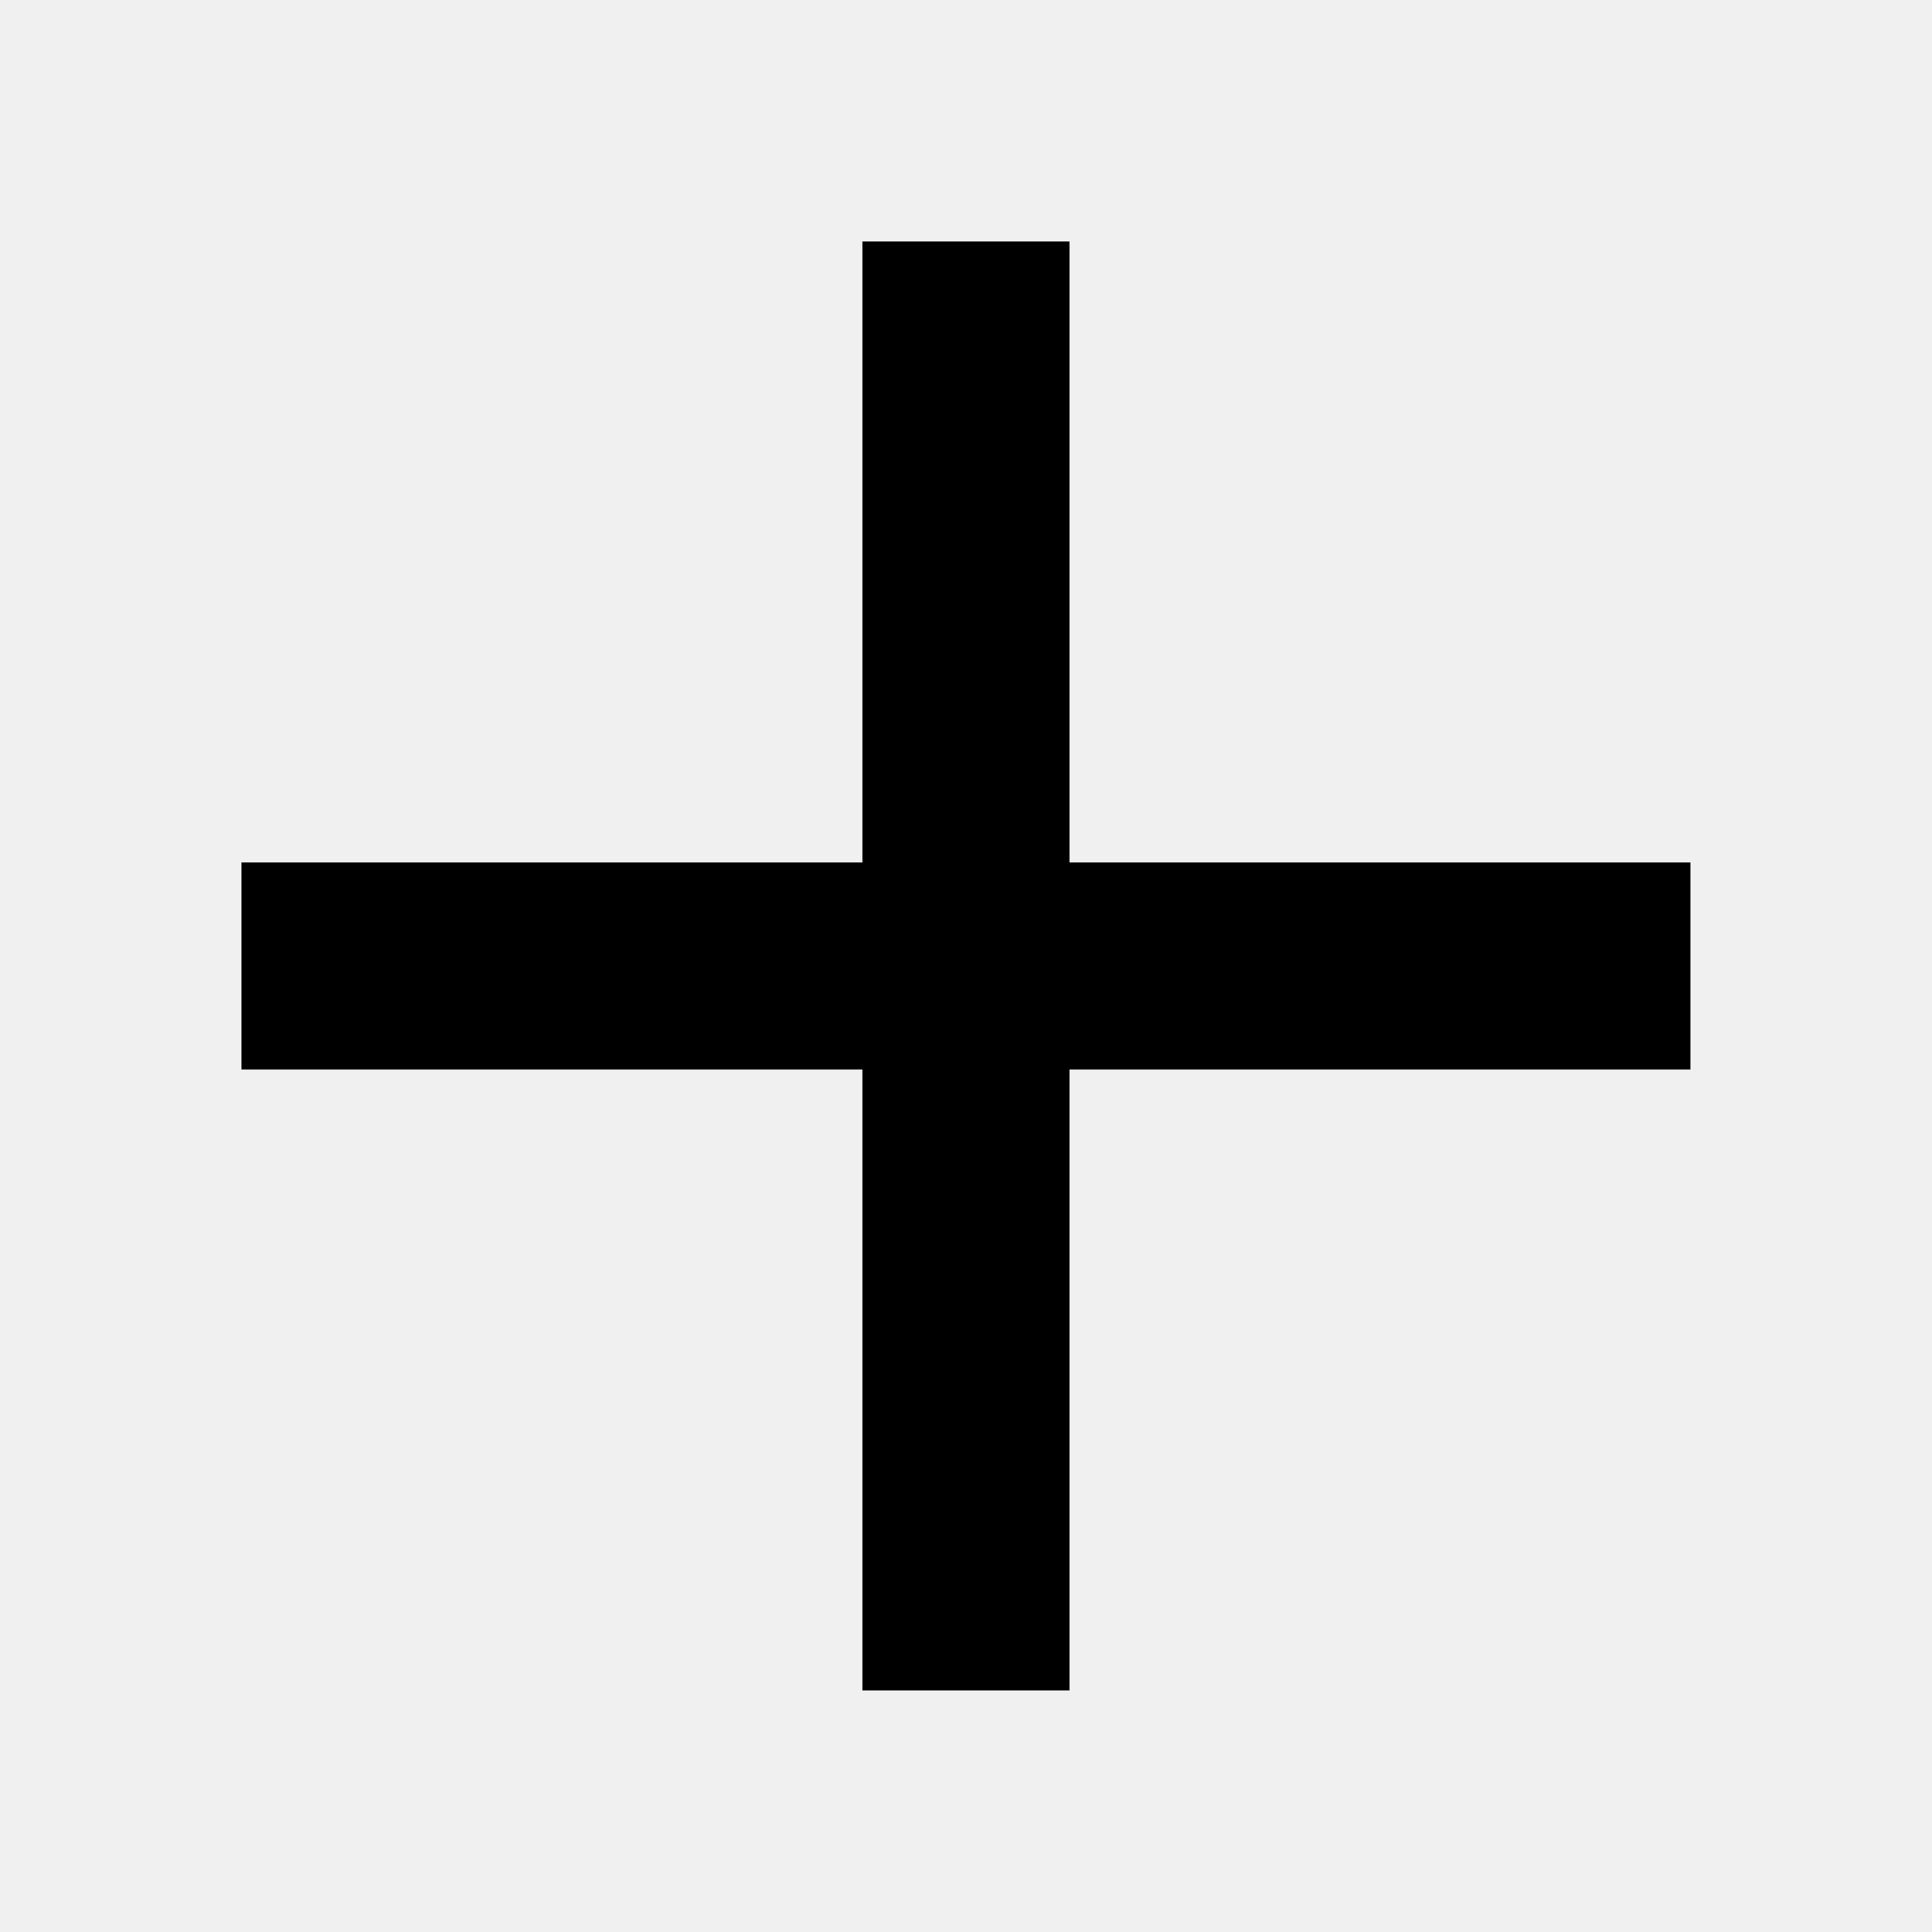
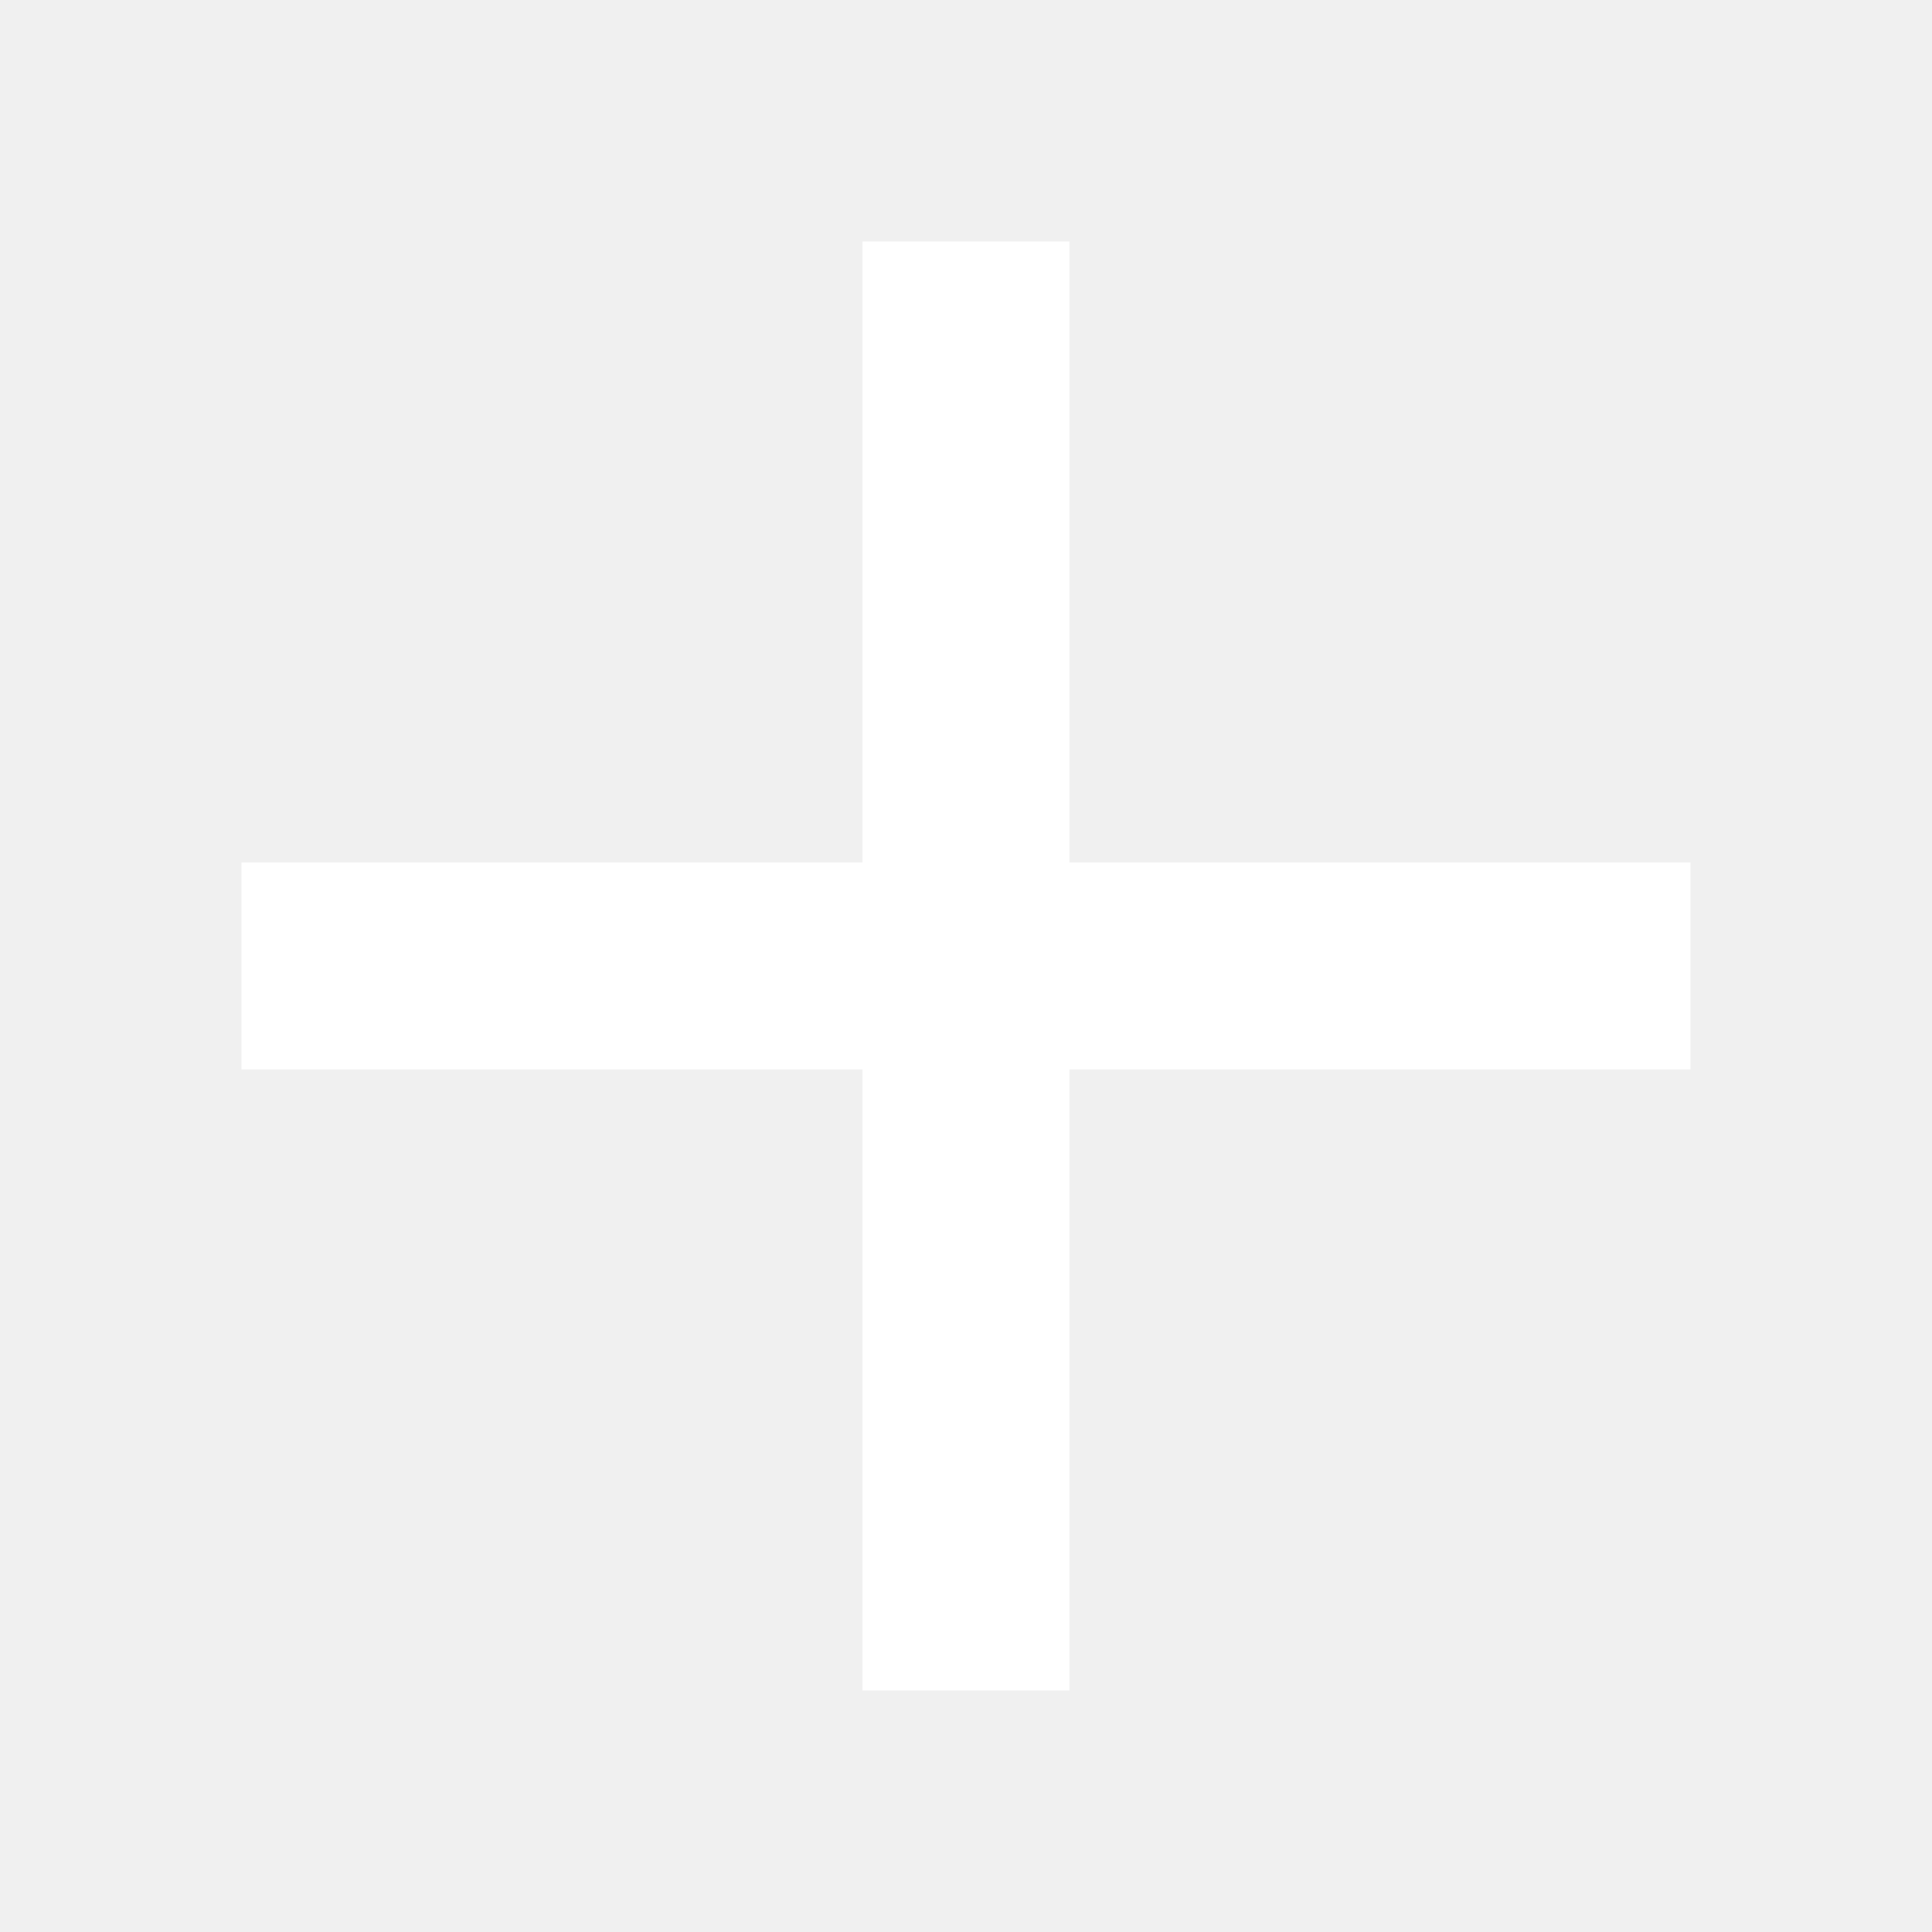
- <svg xmlns="http://www.w3.org/2000/svg" viewBox="0 0 16 16" height="16" width="16" xml:space="preserve" style="fill-rule:evenodd;clip-rule:evenodd;stroke-linejoin:round;stroke-miterlimit:2">
+ <svg xmlns="http://www.w3.org/2000/svg" viewBox="0 0 16 16" height="16" width="16" fill="#fff" xml:space="preserve" style="fill-rule:evenodd;clip-rule:evenodd;stroke-linejoin:round;stroke-miterlimit:2">
  <path d="M11 13H5v-2h6V5h2v6h6v2h-6v6h-2v-6Z" style="fill-rule:nonzero" transform="matrix(.85714 0 0 .85714 -2.286 -2.286)" />
</svg>
